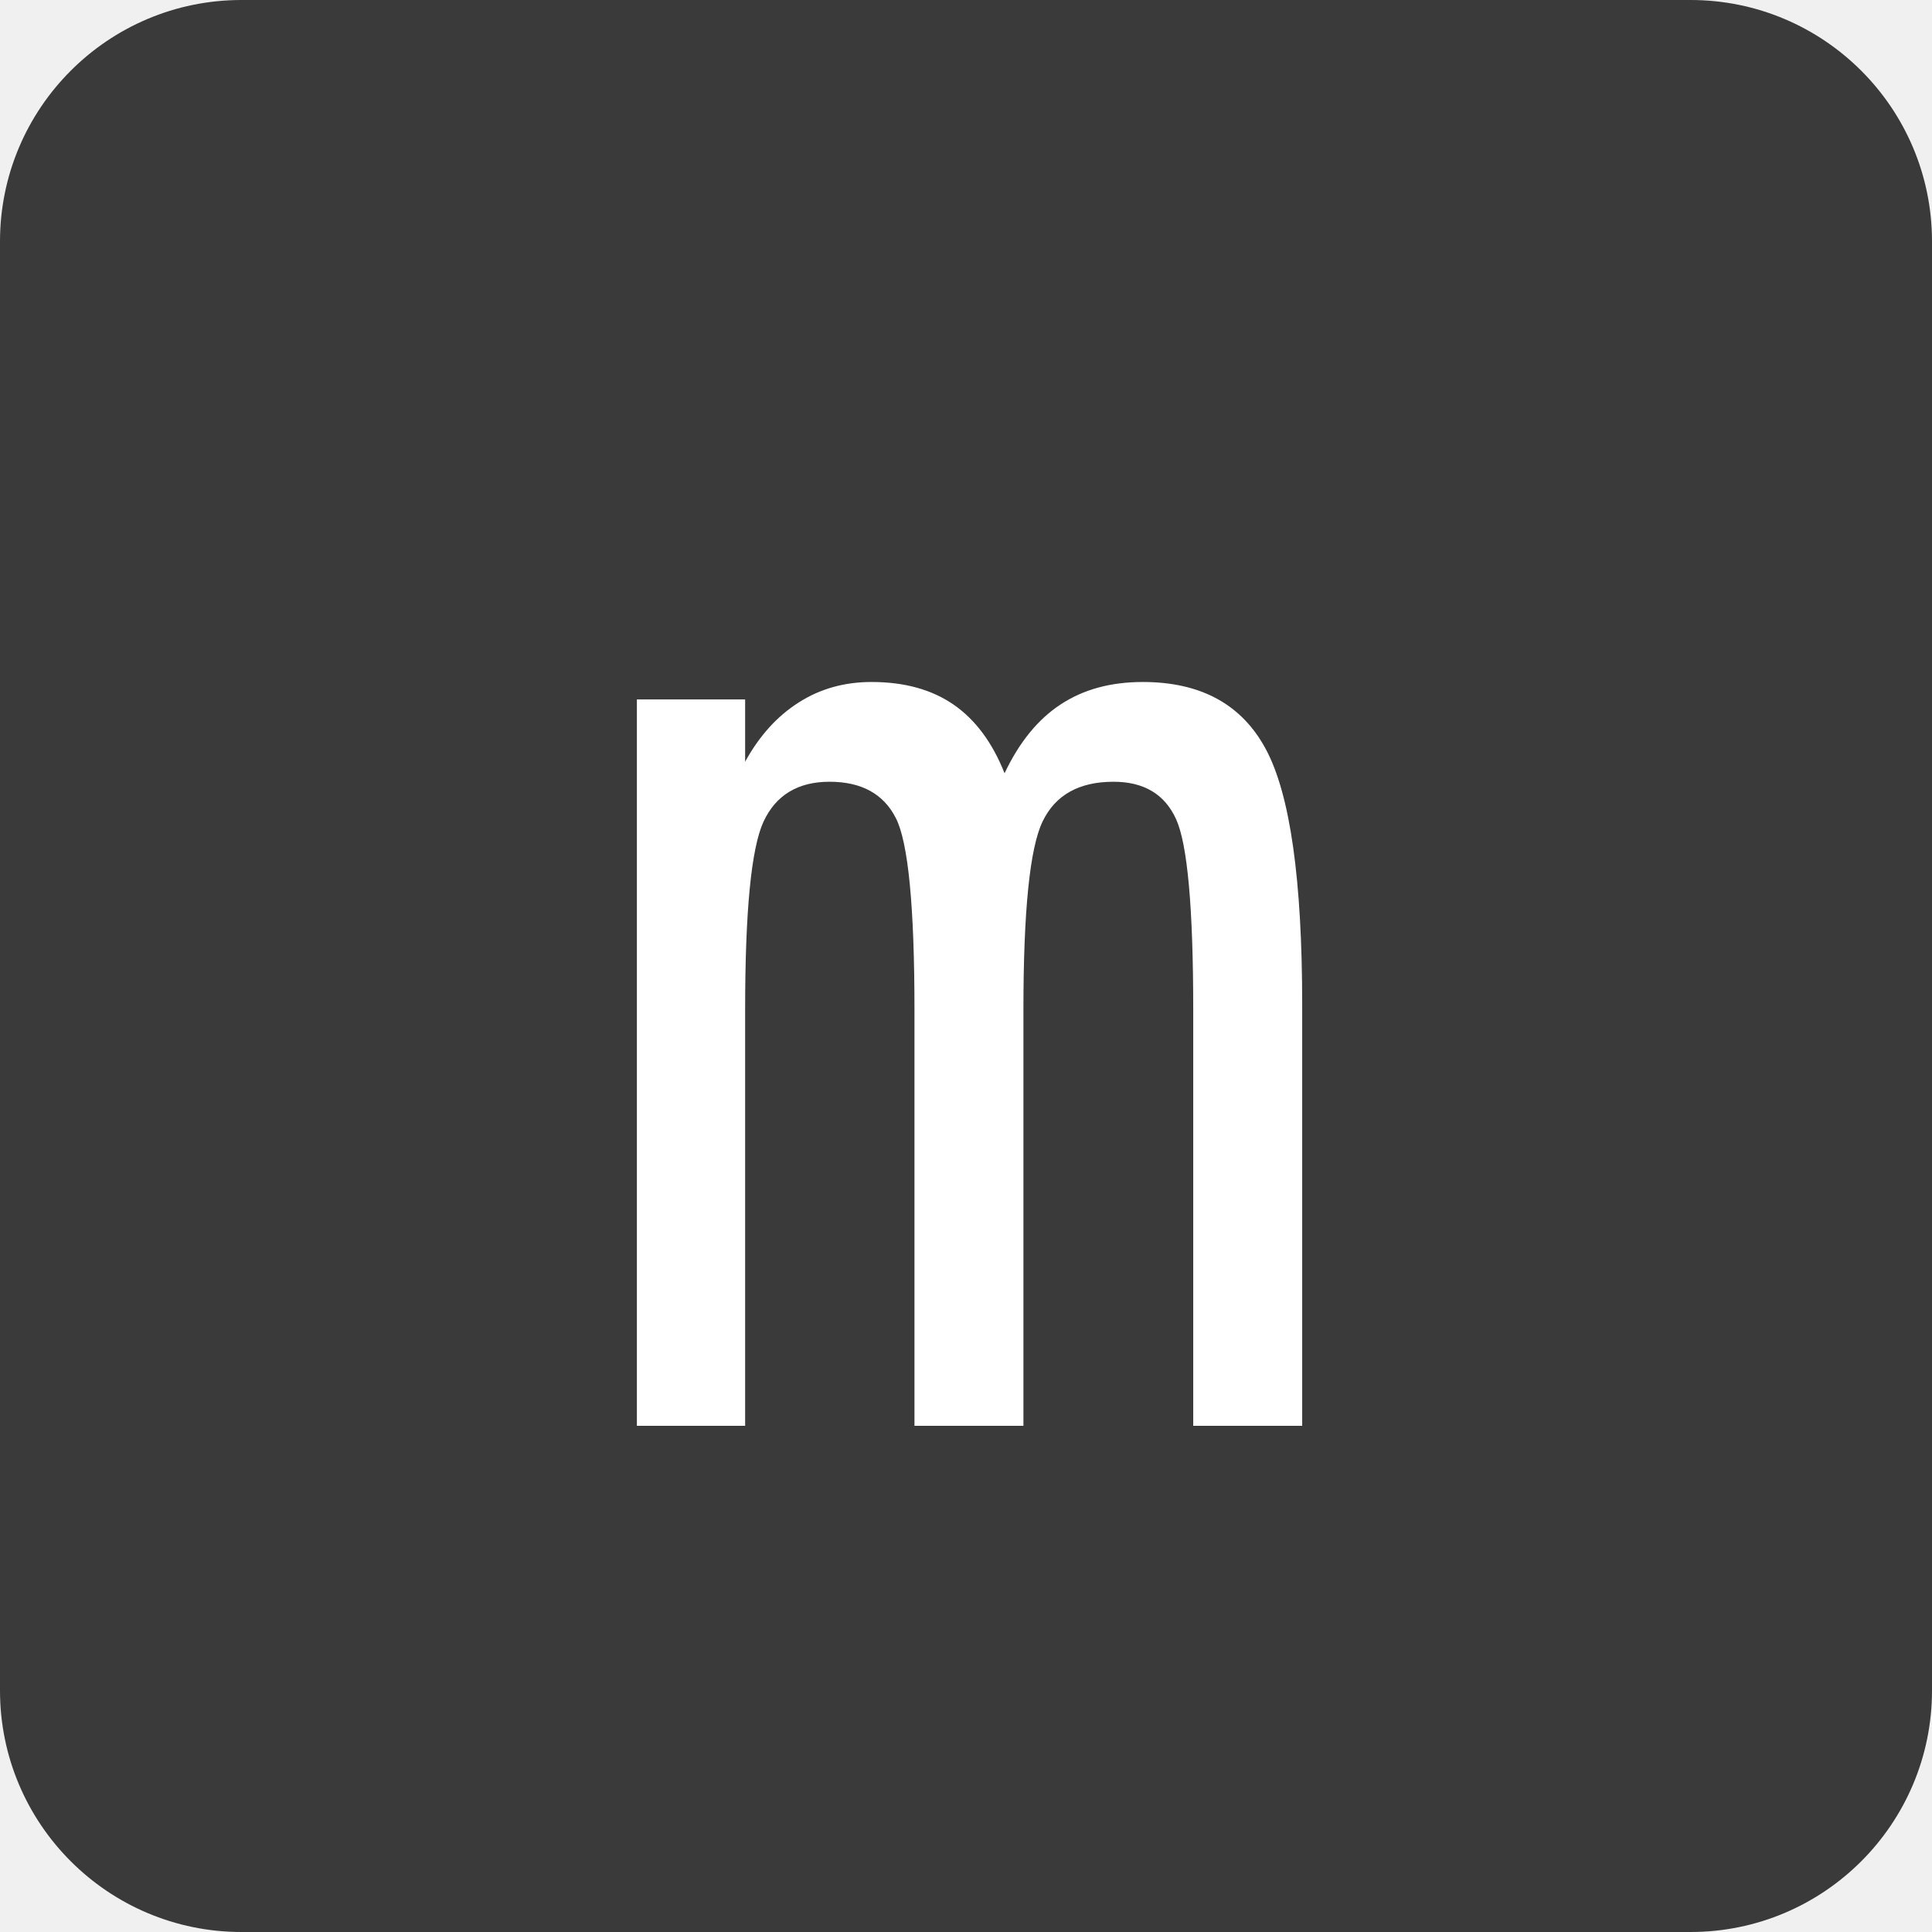
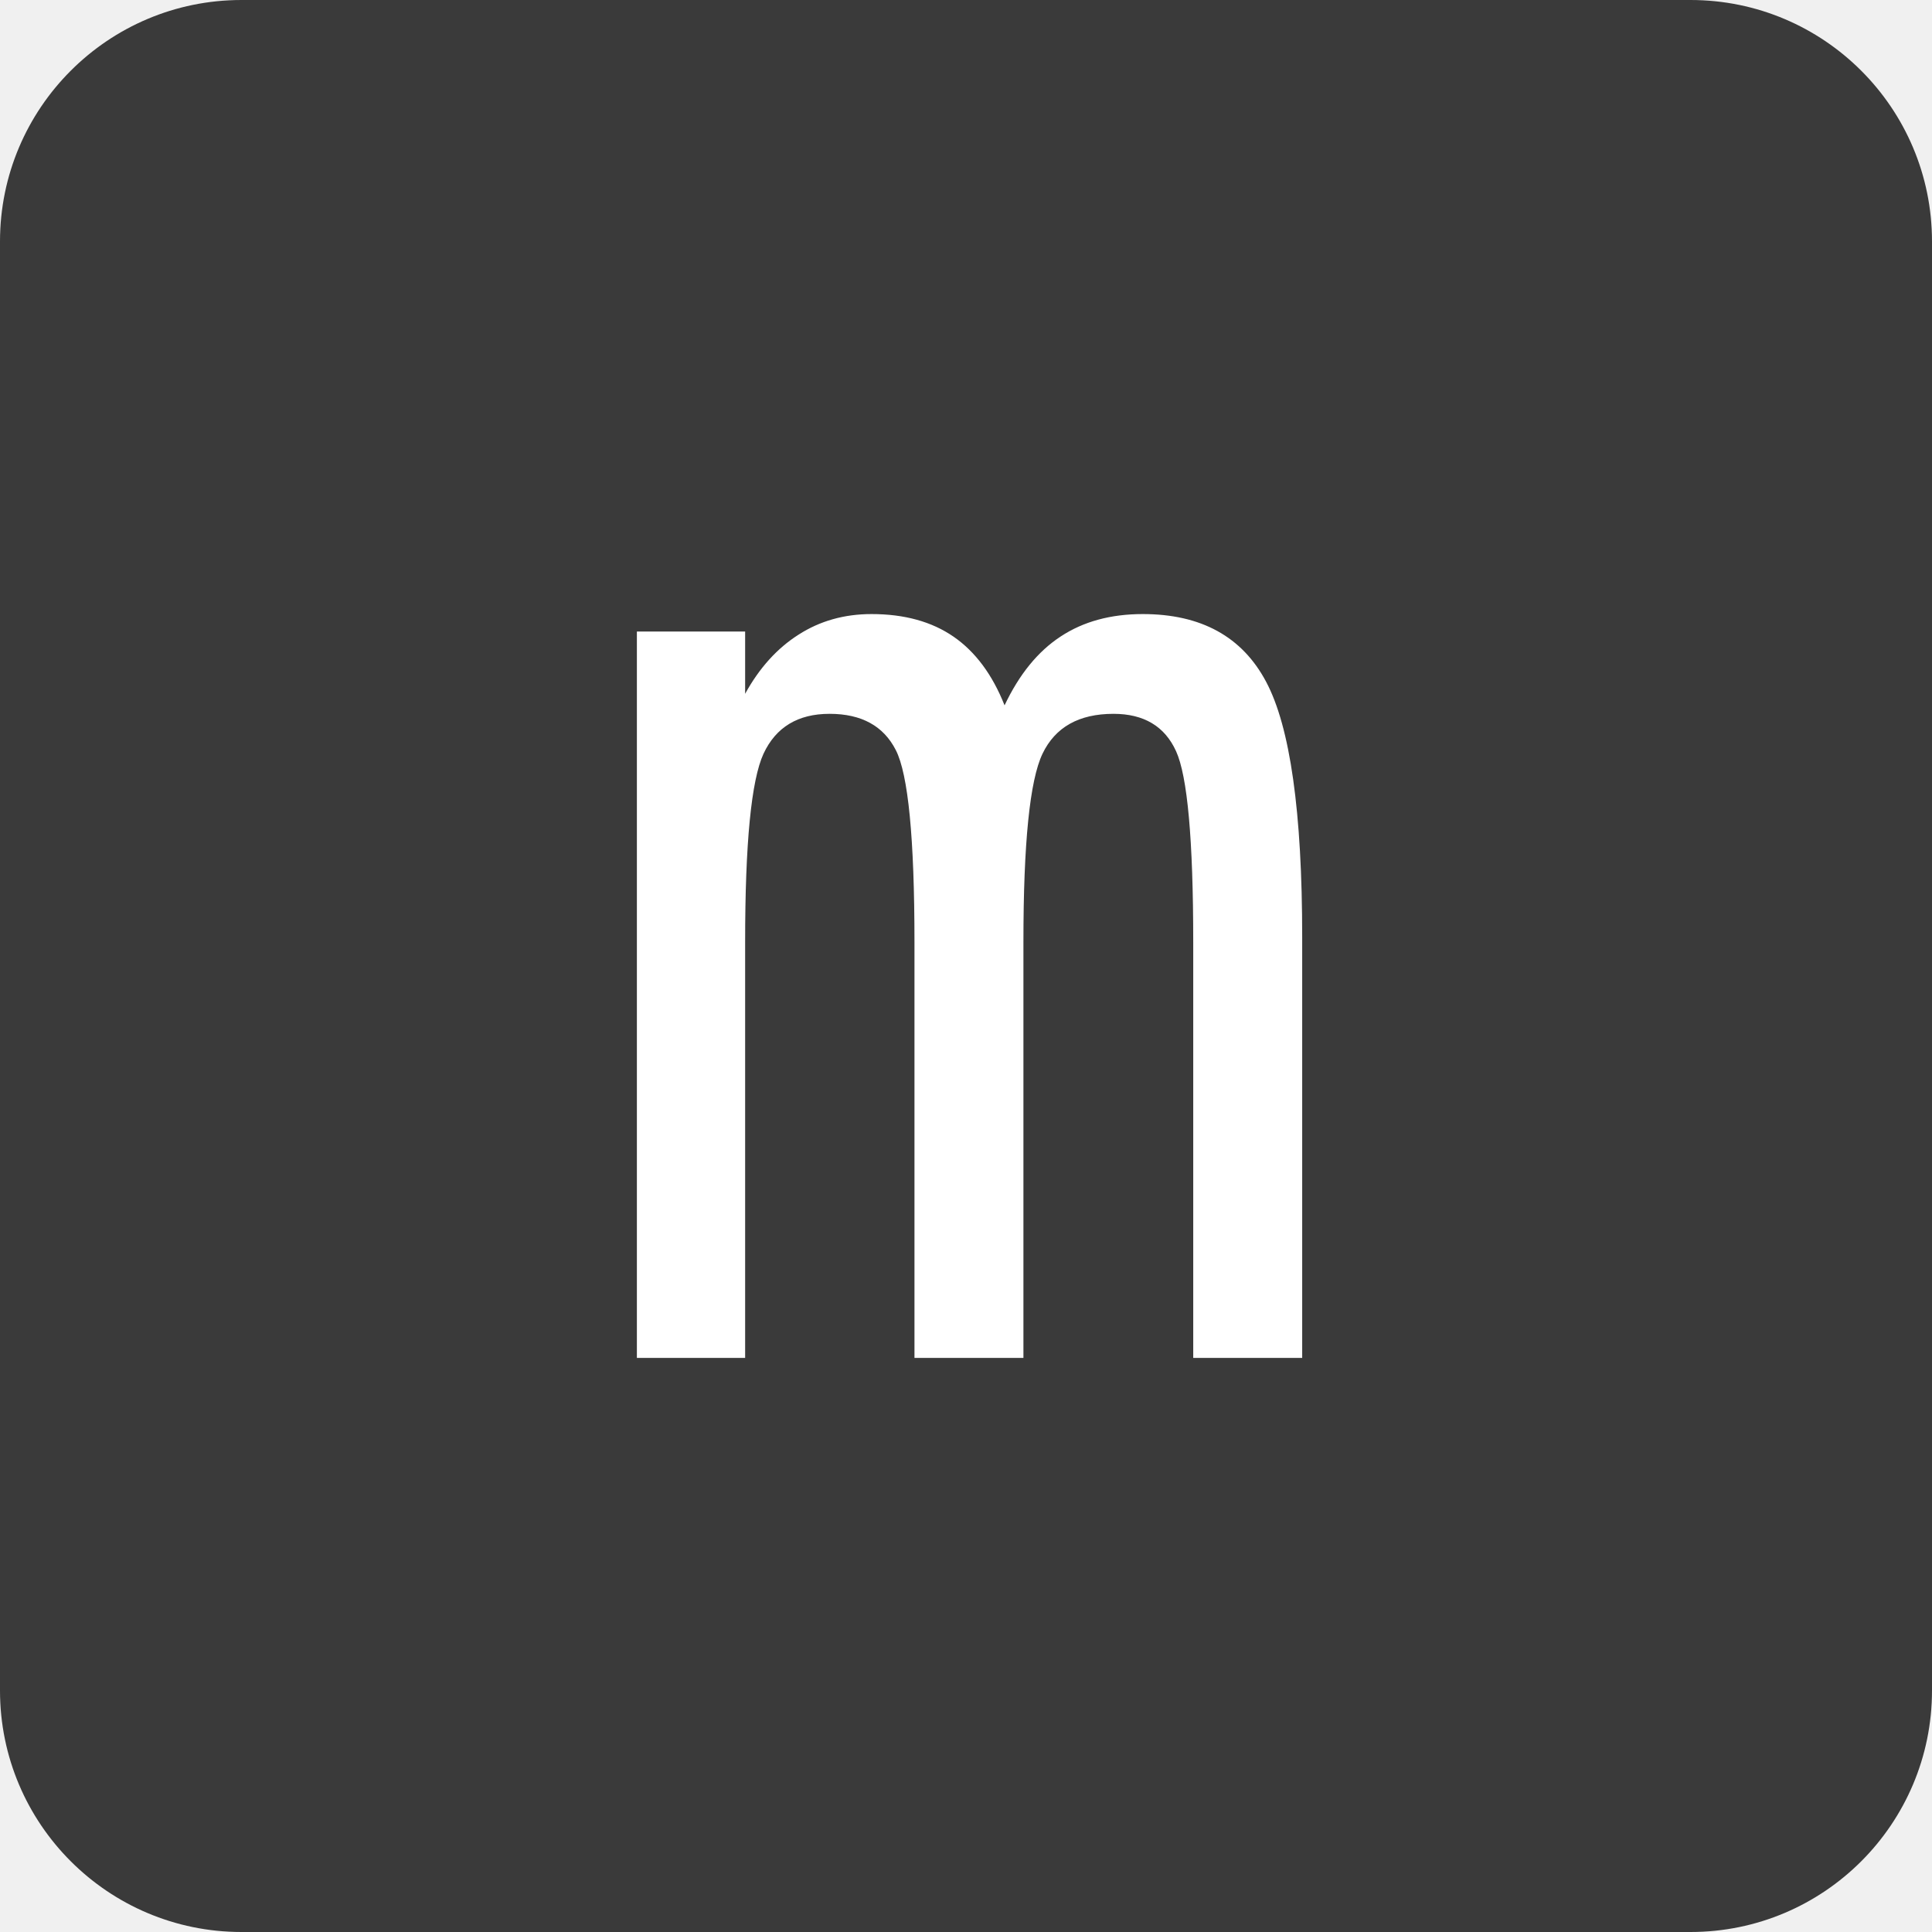
<svg xmlns="http://www.w3.org/2000/svg" width="128" height="128" viewBox="0 0 128 128">
  <rect width="128" height="128" fill="#3a3a3a" rx="16" />
-   <text x="64" y="64" text-anchor="middle" dominant-baseline="central" font-family="AtkinsonHyperlegibleMono, ui-monospace, monospace" font-weight="300" font-size="88" fill="#ffffff">m</text>
+   <text x="64" y="65" text-anchor="middle" dominant-baseline="middle" font-family="AtkinsonHyperlegibleMono, ui-monospace, monospace" font-weight="500" font-size="88" fill="#ffffff">m</text>
</svg>
